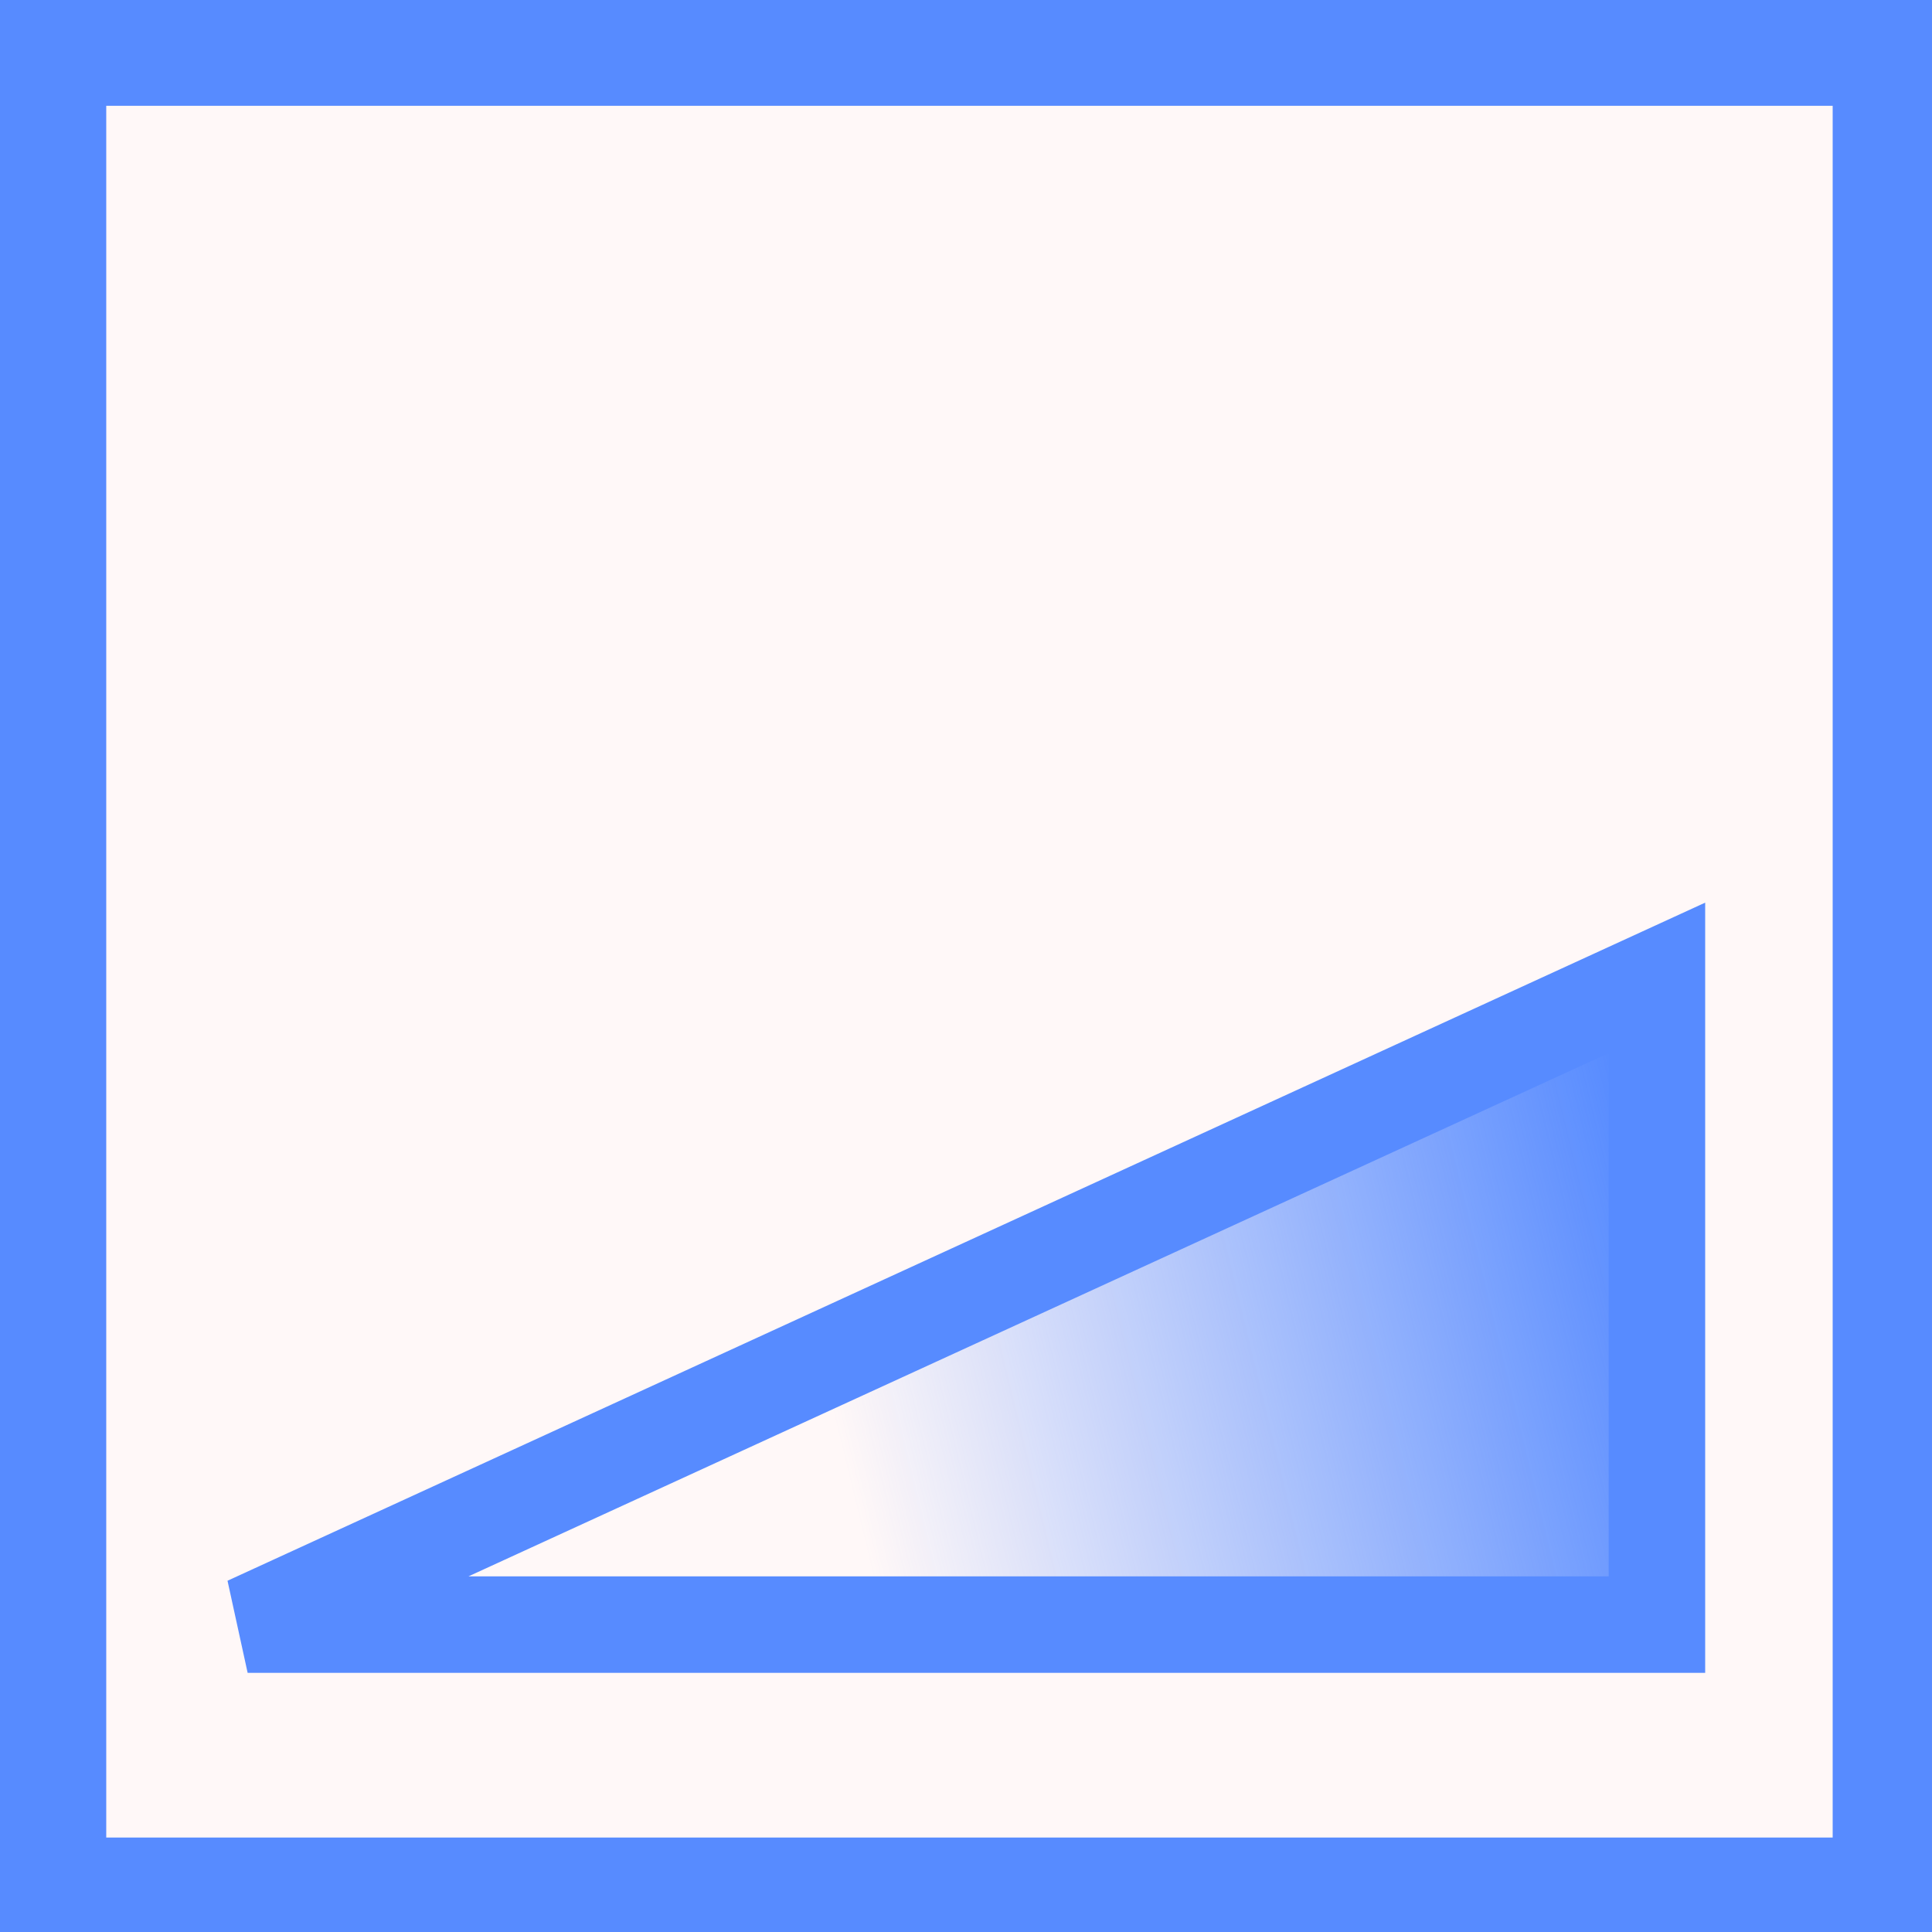
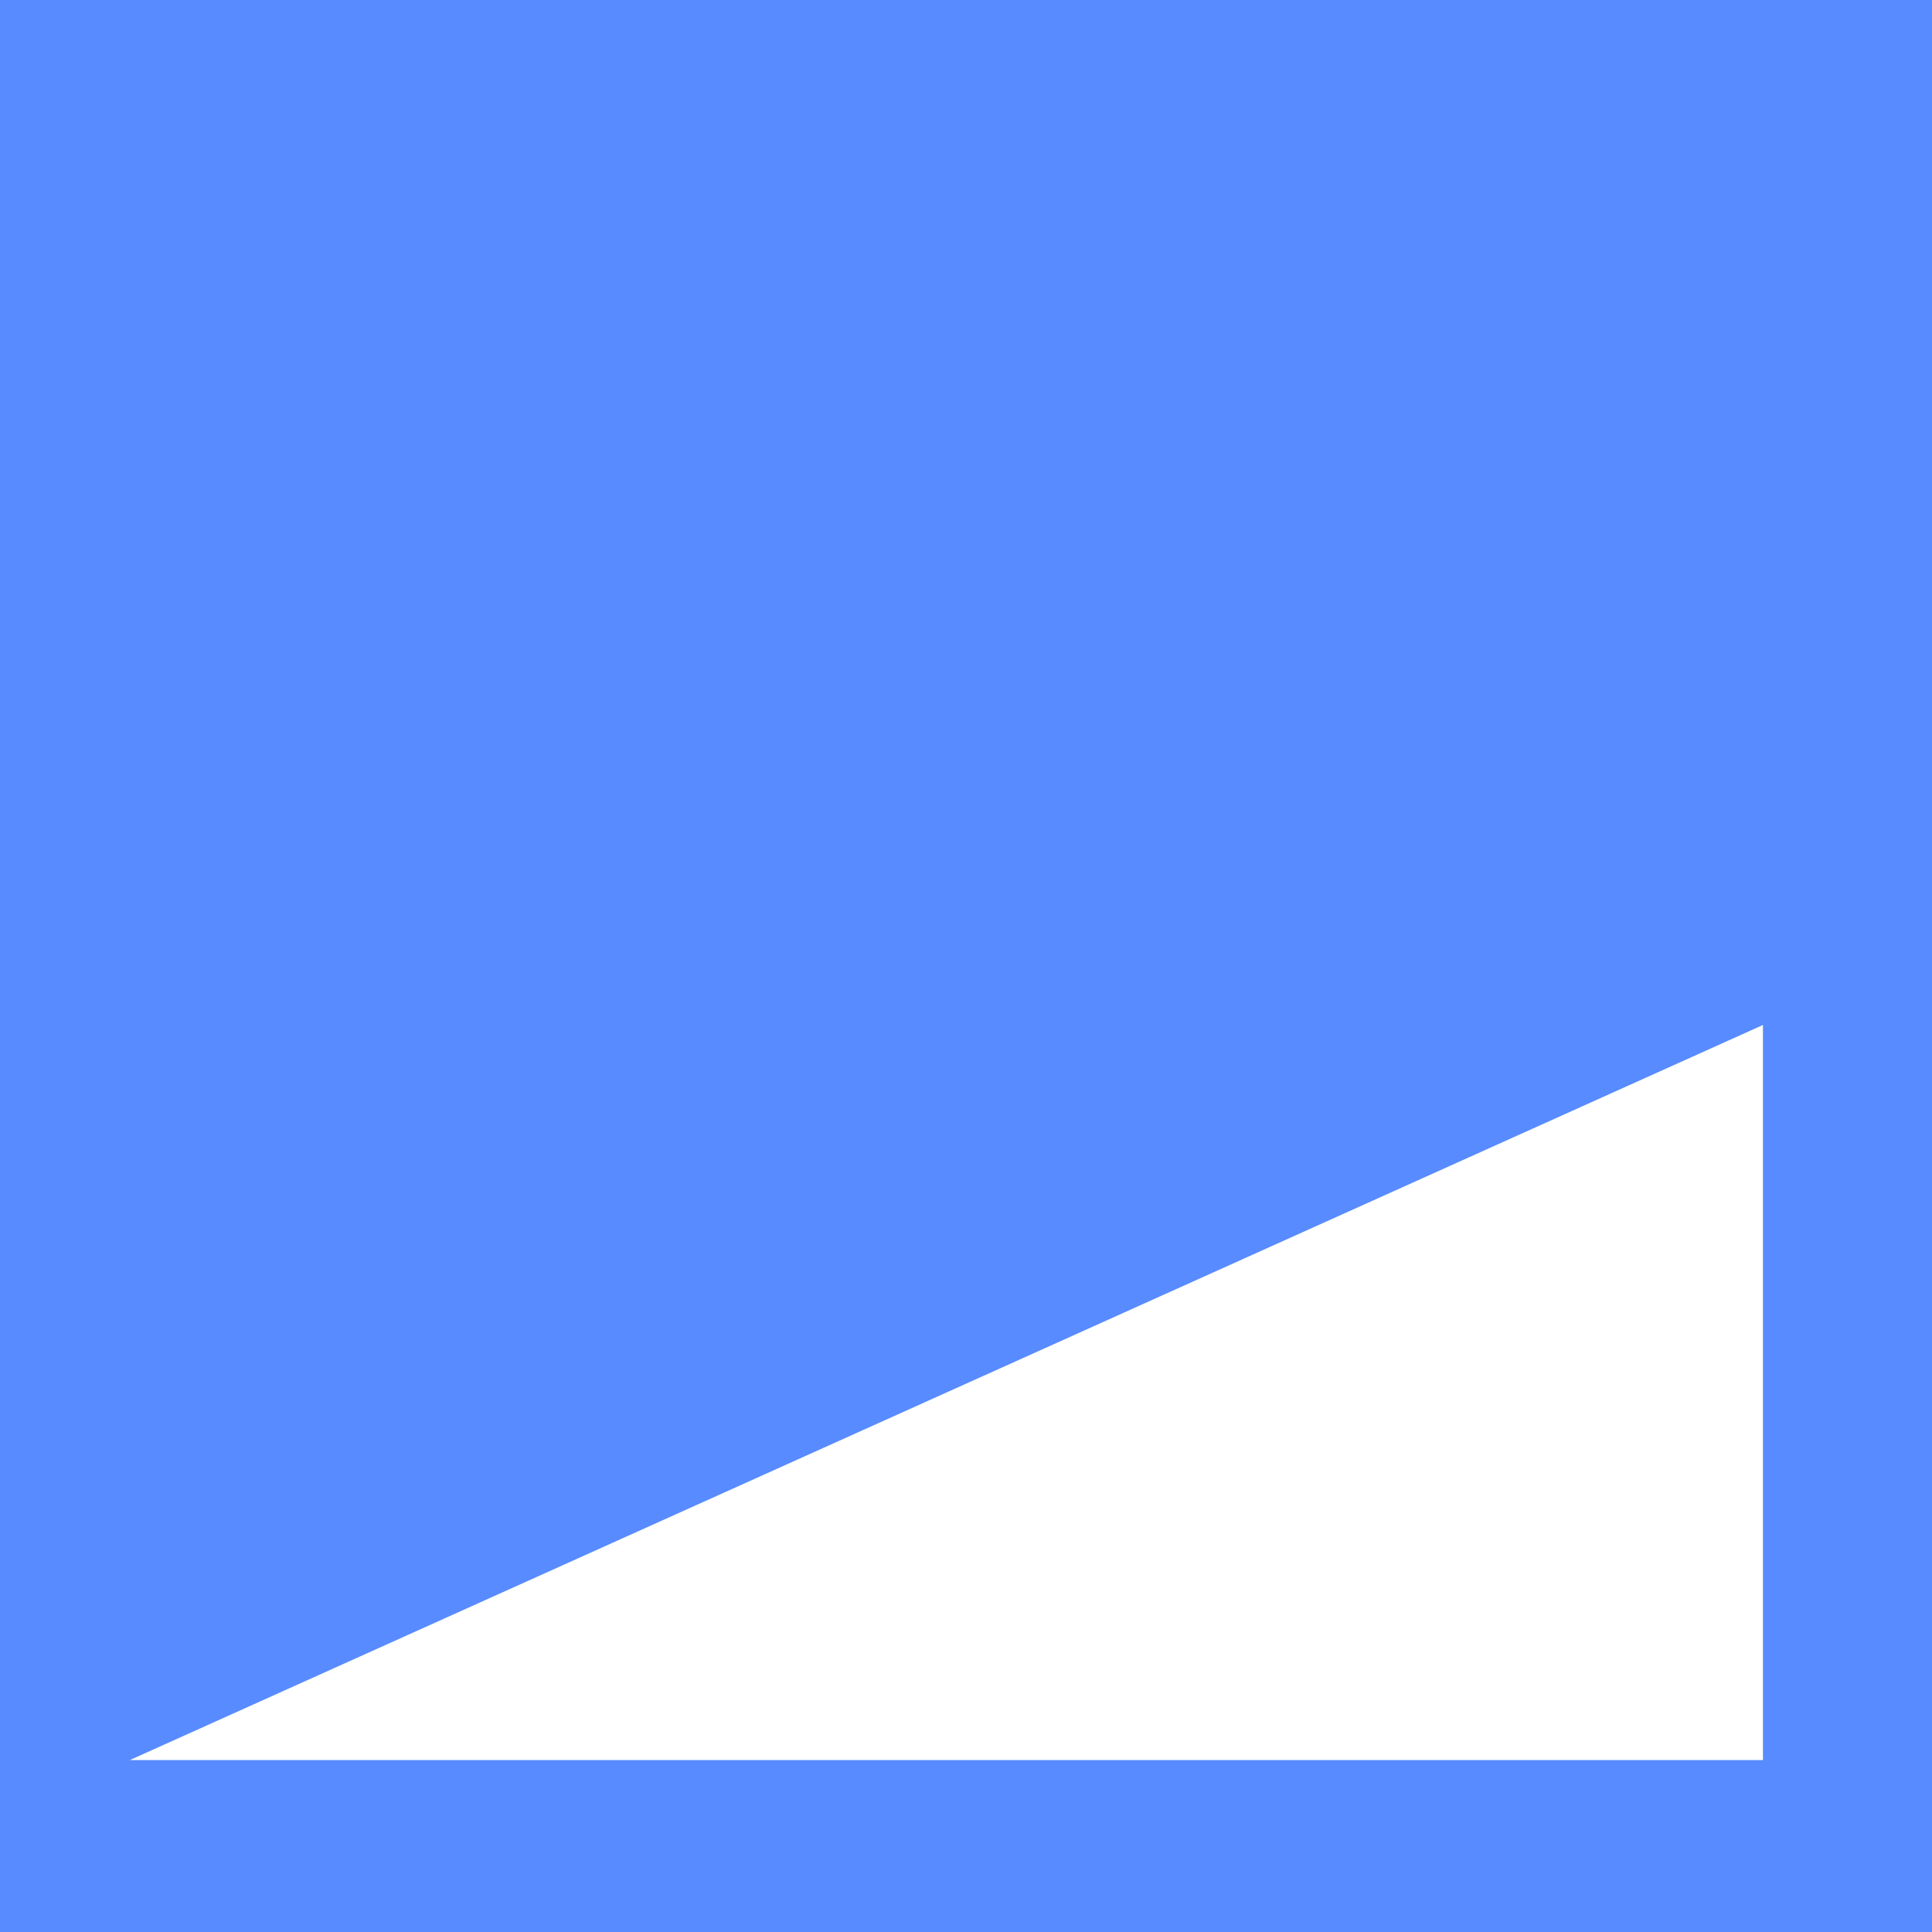
- <svg xmlns="http://www.w3.org/2000/svg" xmlns:ns1="http://www.openswatchbook.org/uri/2009/osb" xmlns:xlink="http://www.w3.org/1999/xlink" width="800" height="800" viewBox="0 0 211.667 211.667" version="1.1" id="svg8">
+ <svg xmlns="http://www.w3.org/2000/svg" xmlns:ns1="http://www.openswatchbook.org/uri/2009/osb" id="svg8" version="1.1" viewBox="0 0 211.667 211.667" height="800" width="800">
  <defs id="defs2">
-     <linearGradient id="linearGradient4550">
-       <stop style="stop-color:#578bff;stop-opacity:1;" offset="0" id="stop4546" />
-       <stop style="stop-color:#578bff;stop-opacity:0;" offset="1" id="stop4548" />
+     <linearGradient ns1:paint="gradient" id="linearGradient4497">
+       <stop id="stop4493" offset="0" style="stop-color:#008000;stop-opacity:1;" />
+       <stop id="stop4495" offset="1" style="stop-color:#008000;stop-opacity:0;" />
    </linearGradient>
-     <linearGradient id="linearGradient4497" ns1:paint="gradient">
-       <stop style="stop-color:#008000;stop-opacity:1;" offset="0" id="stop4493" />
-       <stop style="stop-color:#008000;stop-opacity:0;" offset="1" id="stop4495" />
+     <linearGradient ns1:paint="solid" id="linearGradient4489">
+       <stop id="stop4487" offset="0" style="stop-color:#000000;stop-opacity:1;" />
    </linearGradient>
-     <linearGradient id="linearGradient4489" ns1:paint="solid">
-       <stop style="stop-color:#000000;stop-opacity:1;" offset="0" id="stop4487" />
-     </linearGradient>
-     <linearGradient xlink:href="#linearGradient4550" id="linearGradient4552" x1="186.221" y1="235.406" x2="96.308" y2="257.312" gradientUnits="userSpaceOnUse" gradientTransform="matrix(0.9992342,0,0,0.9992342,-2.479321,-6.483944)" />
  </defs>
-   <g id="layer1" transform="translate(0,-85.33332)">
-     <rect id="rect4485-1" width="200.785" height="201.367" x="5.82" y="91.104" style="fill:#fff8f8;fill-opacity:1;stroke:none;stroke-width:11.64;stroke-miterlimit:4;stroke-dasharray:none;stroke-opacity:1" />
-     <rect id="rect4485" width="200.785" height="201.367" x="5.82" y="91.104" style="fill:none;fill-opacity:1;stroke:#578bff;stroke-width:11.64;stroke-miterlimit:4;stroke-dasharray:none;stroke-opacity:1" />
-     <path style="fill:url(#linearGradient4552);fill-opacity:1;stroke:#578bff;stroke-width:10.575;stroke-linecap:butt;stroke-linejoin:miter;stroke-miterlimit:4;stroke-dasharray:none;stroke-opacity:1" d="M 27.131,263.322 H 181.53 v -70.854 z" id="path4507" />
+   <g transform="translate(0,-85.33332)" id="layer1">
+     <rect style="fill:none;fill-opacity:1;stroke:none;stroke-width:11.64;stroke-miterlimit:4;stroke-dasharray:none;stroke-opacity:1" y="91.104" x="5.82" height="201.367" width="200.785" id="rect4485-1" />
+     <rect style="fill:#578bff;fill-opacity:1;stroke:#578bff;stroke-width:11.64;stroke-miterlimit:4;stroke-dasharray:none;stroke-opacity:1" y="91.104" x="5.82" height="201.367" width="200.785" id="rect4485" />
+     <path style="fill:#ffffff;fill-opacity:1;stroke:none;stroke-width:12.136;stroke-linecap:square;stroke-linejoin:miter;stroke-miterlimit:4;stroke-dasharray:none;stroke-opacity:1" d="M 14.225,278.164 H 193.145 v -80.534 z" id="path4507-5" />
  </g>
</svg>
